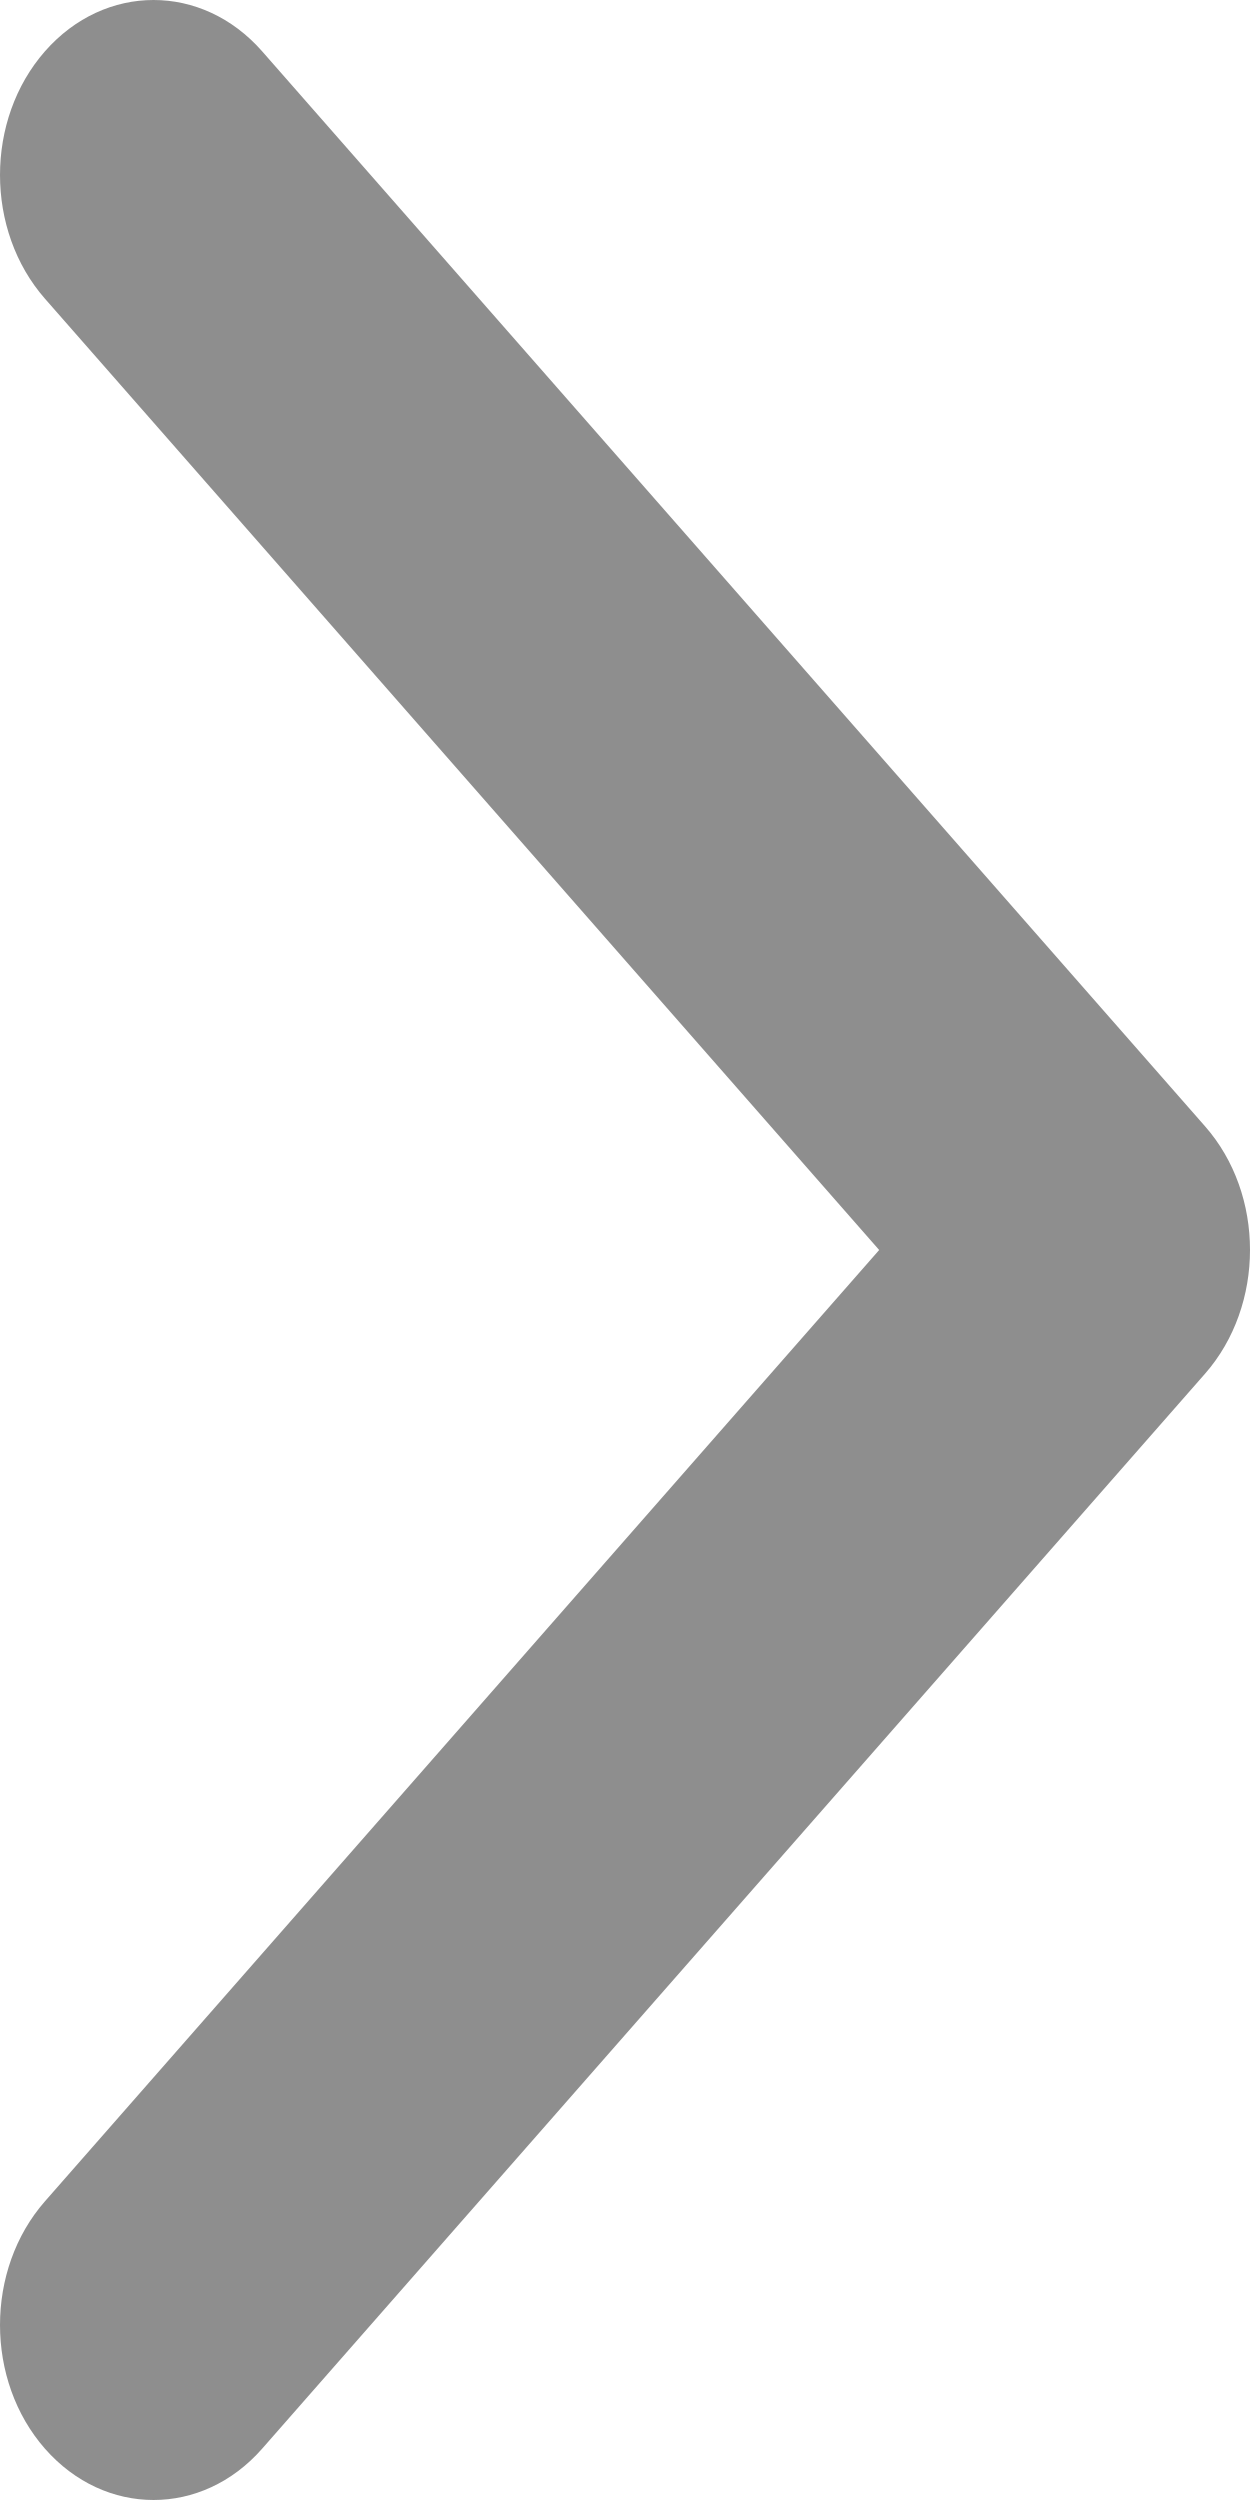
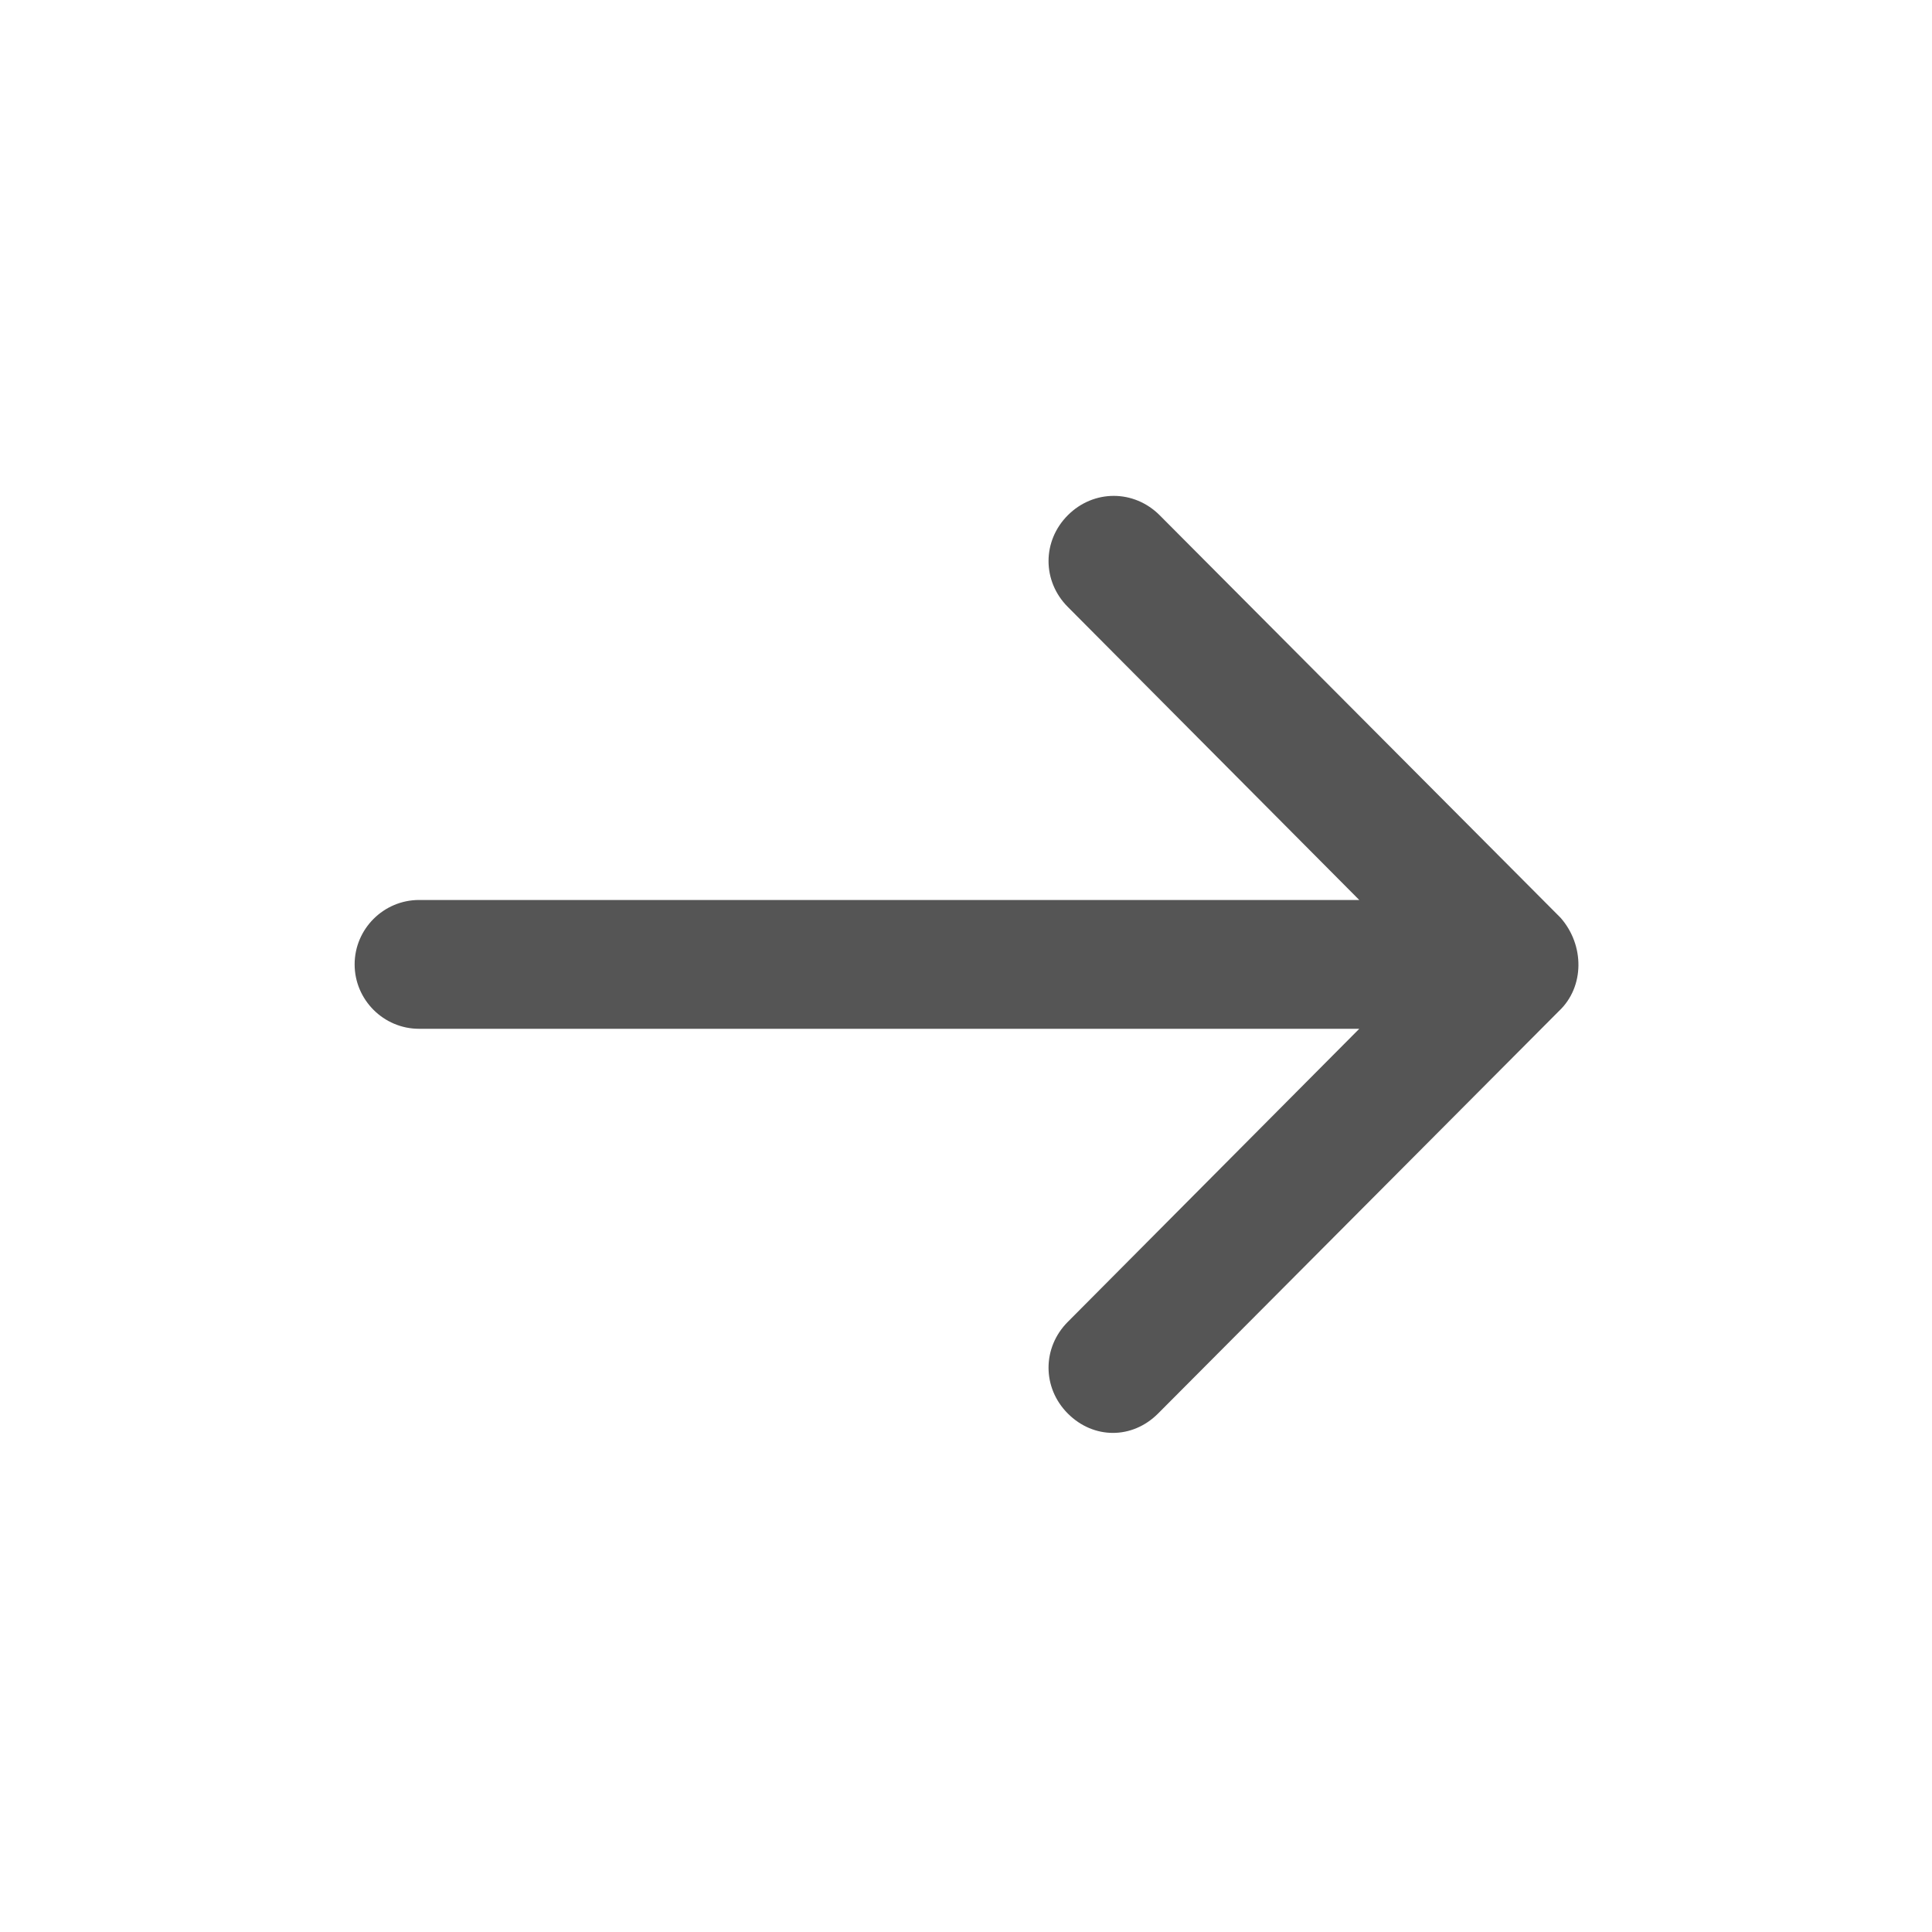
- <svg xmlns="http://www.w3.org/2000/svg" width="3" height="6" viewBox="0 0 3 6" fill="none">
-   <path d="M2.892 3.297L0.629 5.877C0.485 6.041 0.252 6.041 0.108 5.877C-0.036 5.713 -0.036 5.447 0.108 5.283L2.11 3L0.108 0.717C-0.036 0.553 -0.036 0.287 0.108 0.123C0.252 -0.041 0.485 -0.041 0.629 0.123L2.892 2.703C2.964 2.785 3 2.892 3 3C3 3.107 2.964 3.215 2.892 3.297" fill="#8E8E8E" />
+ <svg xmlns="http://www.w3.org/2000/svg" width="18" height="18" viewBox="0 0 18 18" fill="none">
+   <path d="M14.524 9.42L10.789 13.17C10.669 13.29 10.519 13.35 10.369 13.35C10.219 13.35 10.069 13.29 9.949 13.17C9.709 12.93 9.709 12.555 9.949 12.315L12.664 9.585H3.904C3.574 9.585 3.304 9.315 3.304 8.985C3.304 8.655 3.574 8.385 3.904 8.385H12.664L9.949 5.655C9.709 5.415 9.709 5.04 9.949 4.8C10.189 4.56 10.564 4.56 10.804 4.8L14.539 8.55C14.764 8.805 14.764 9.195 14.524 9.42Z" fill="#555555" />
</svg>
